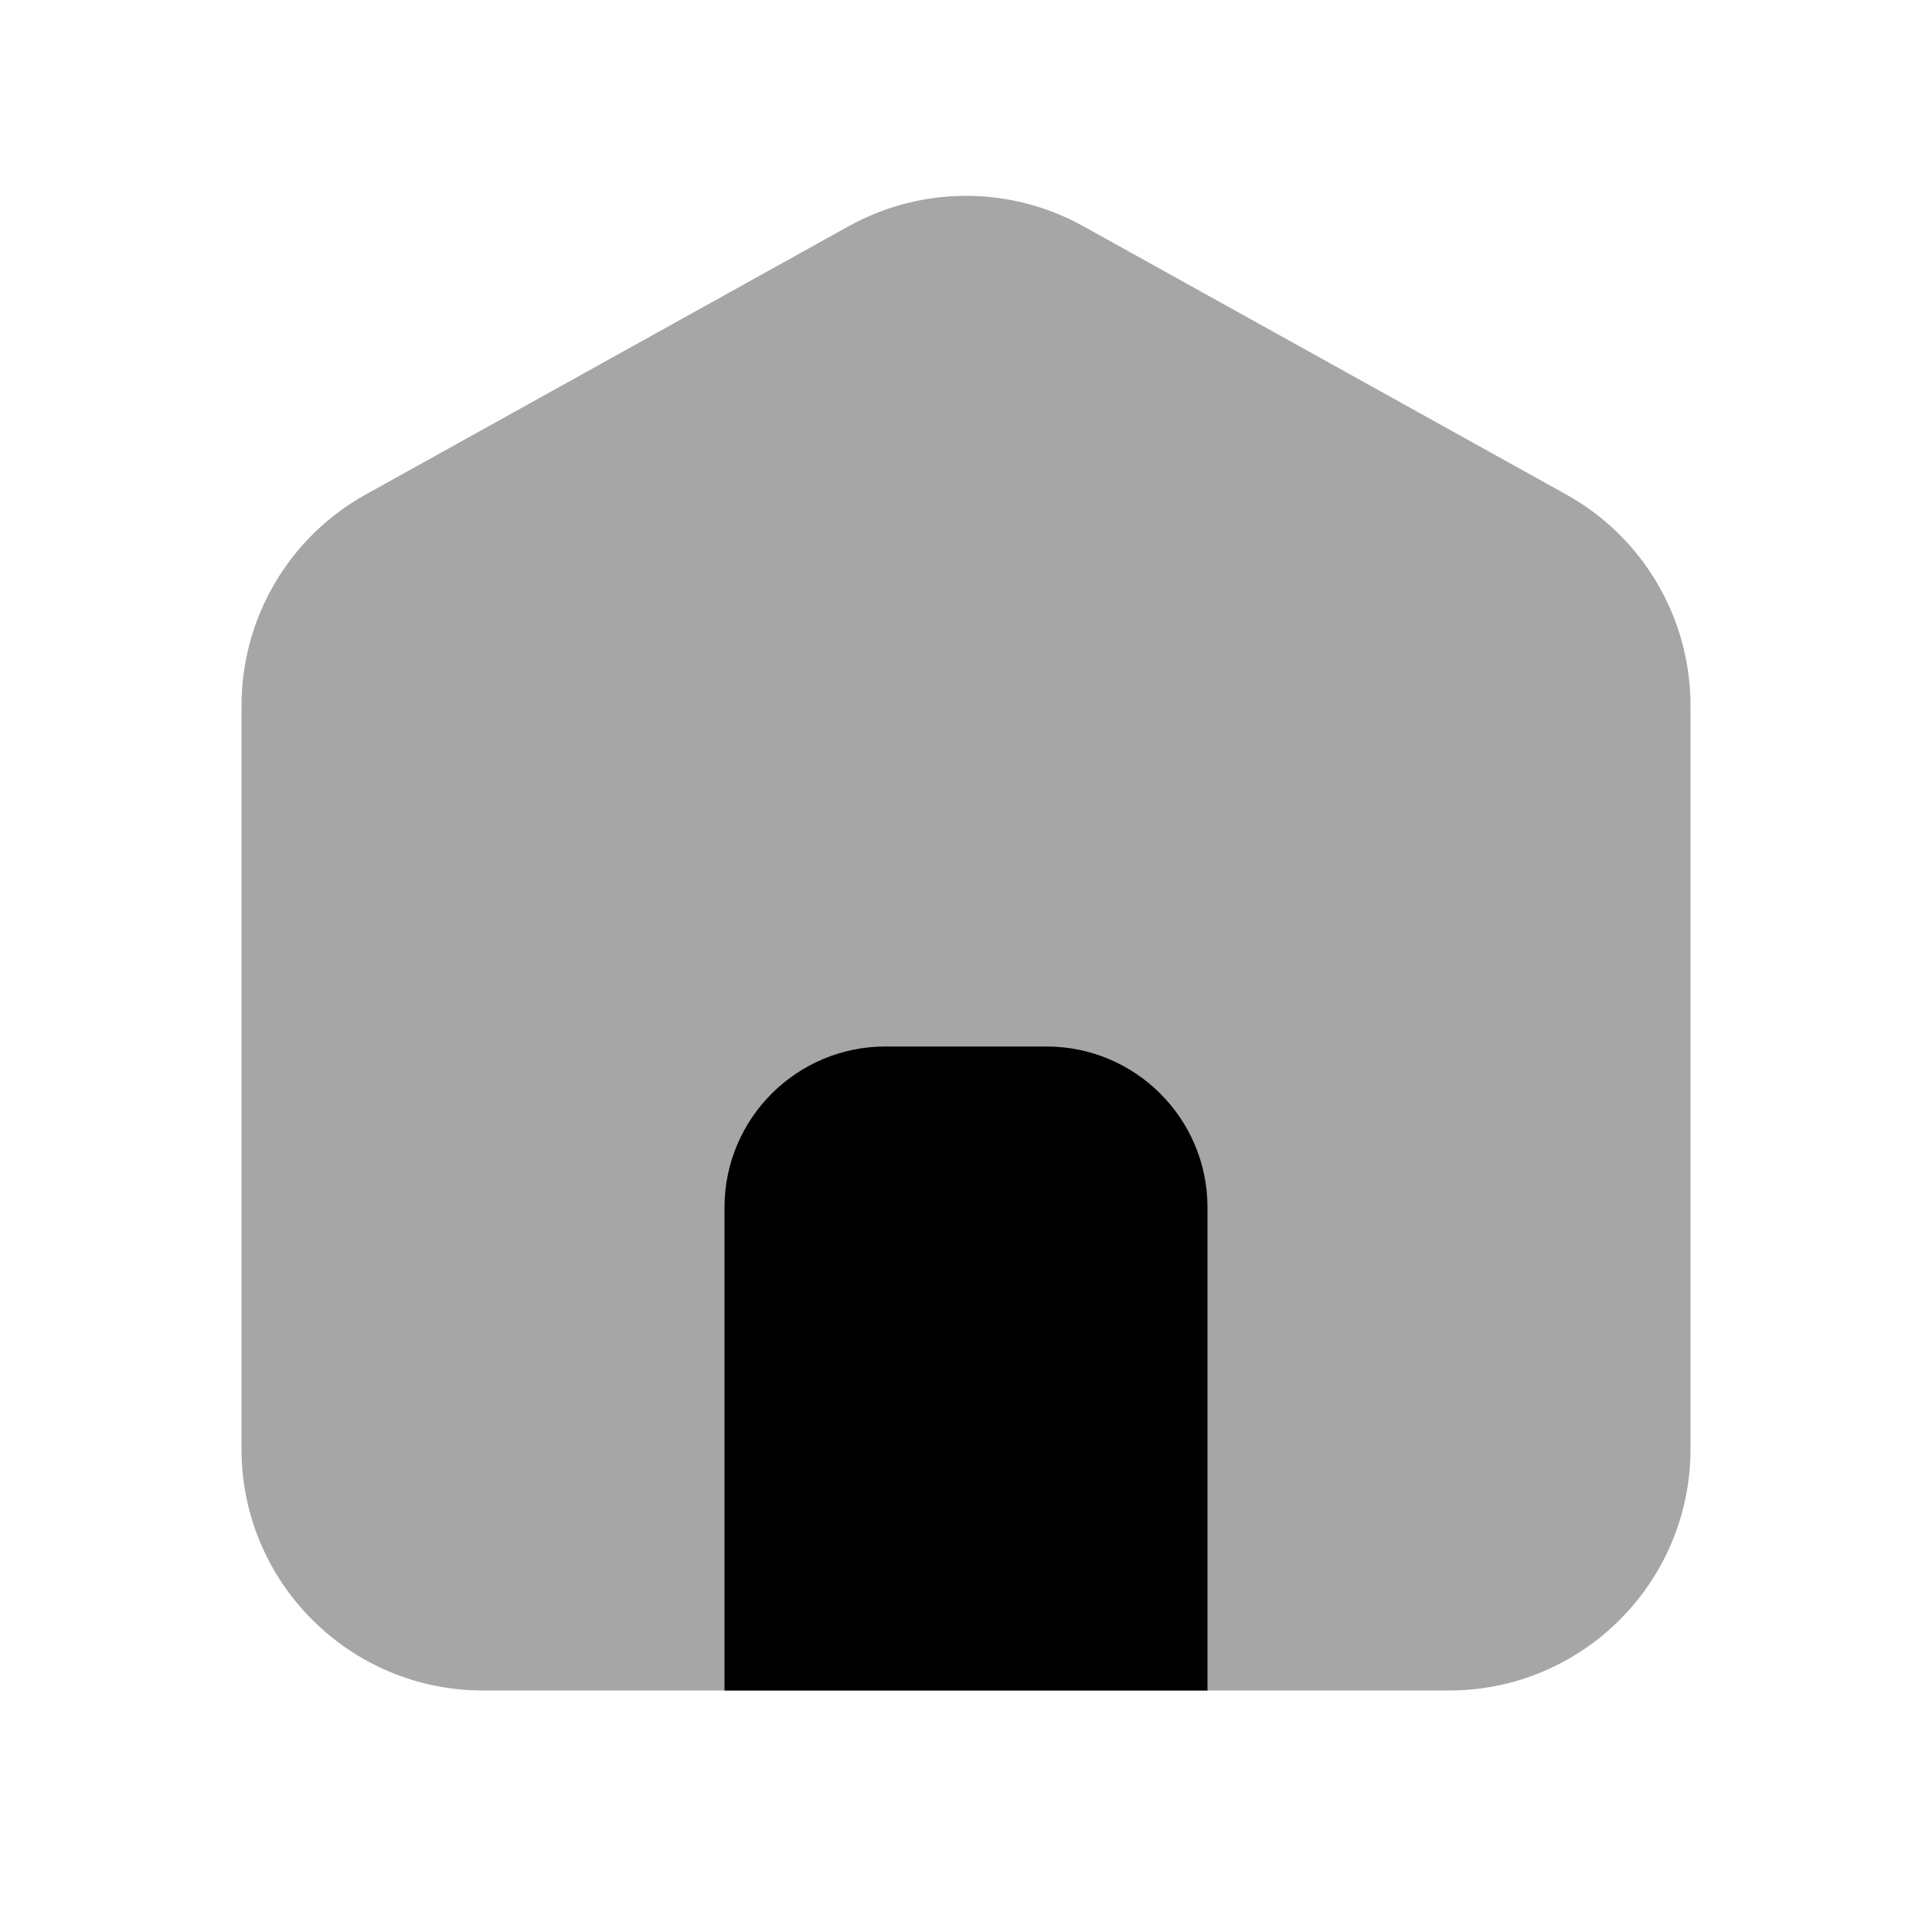
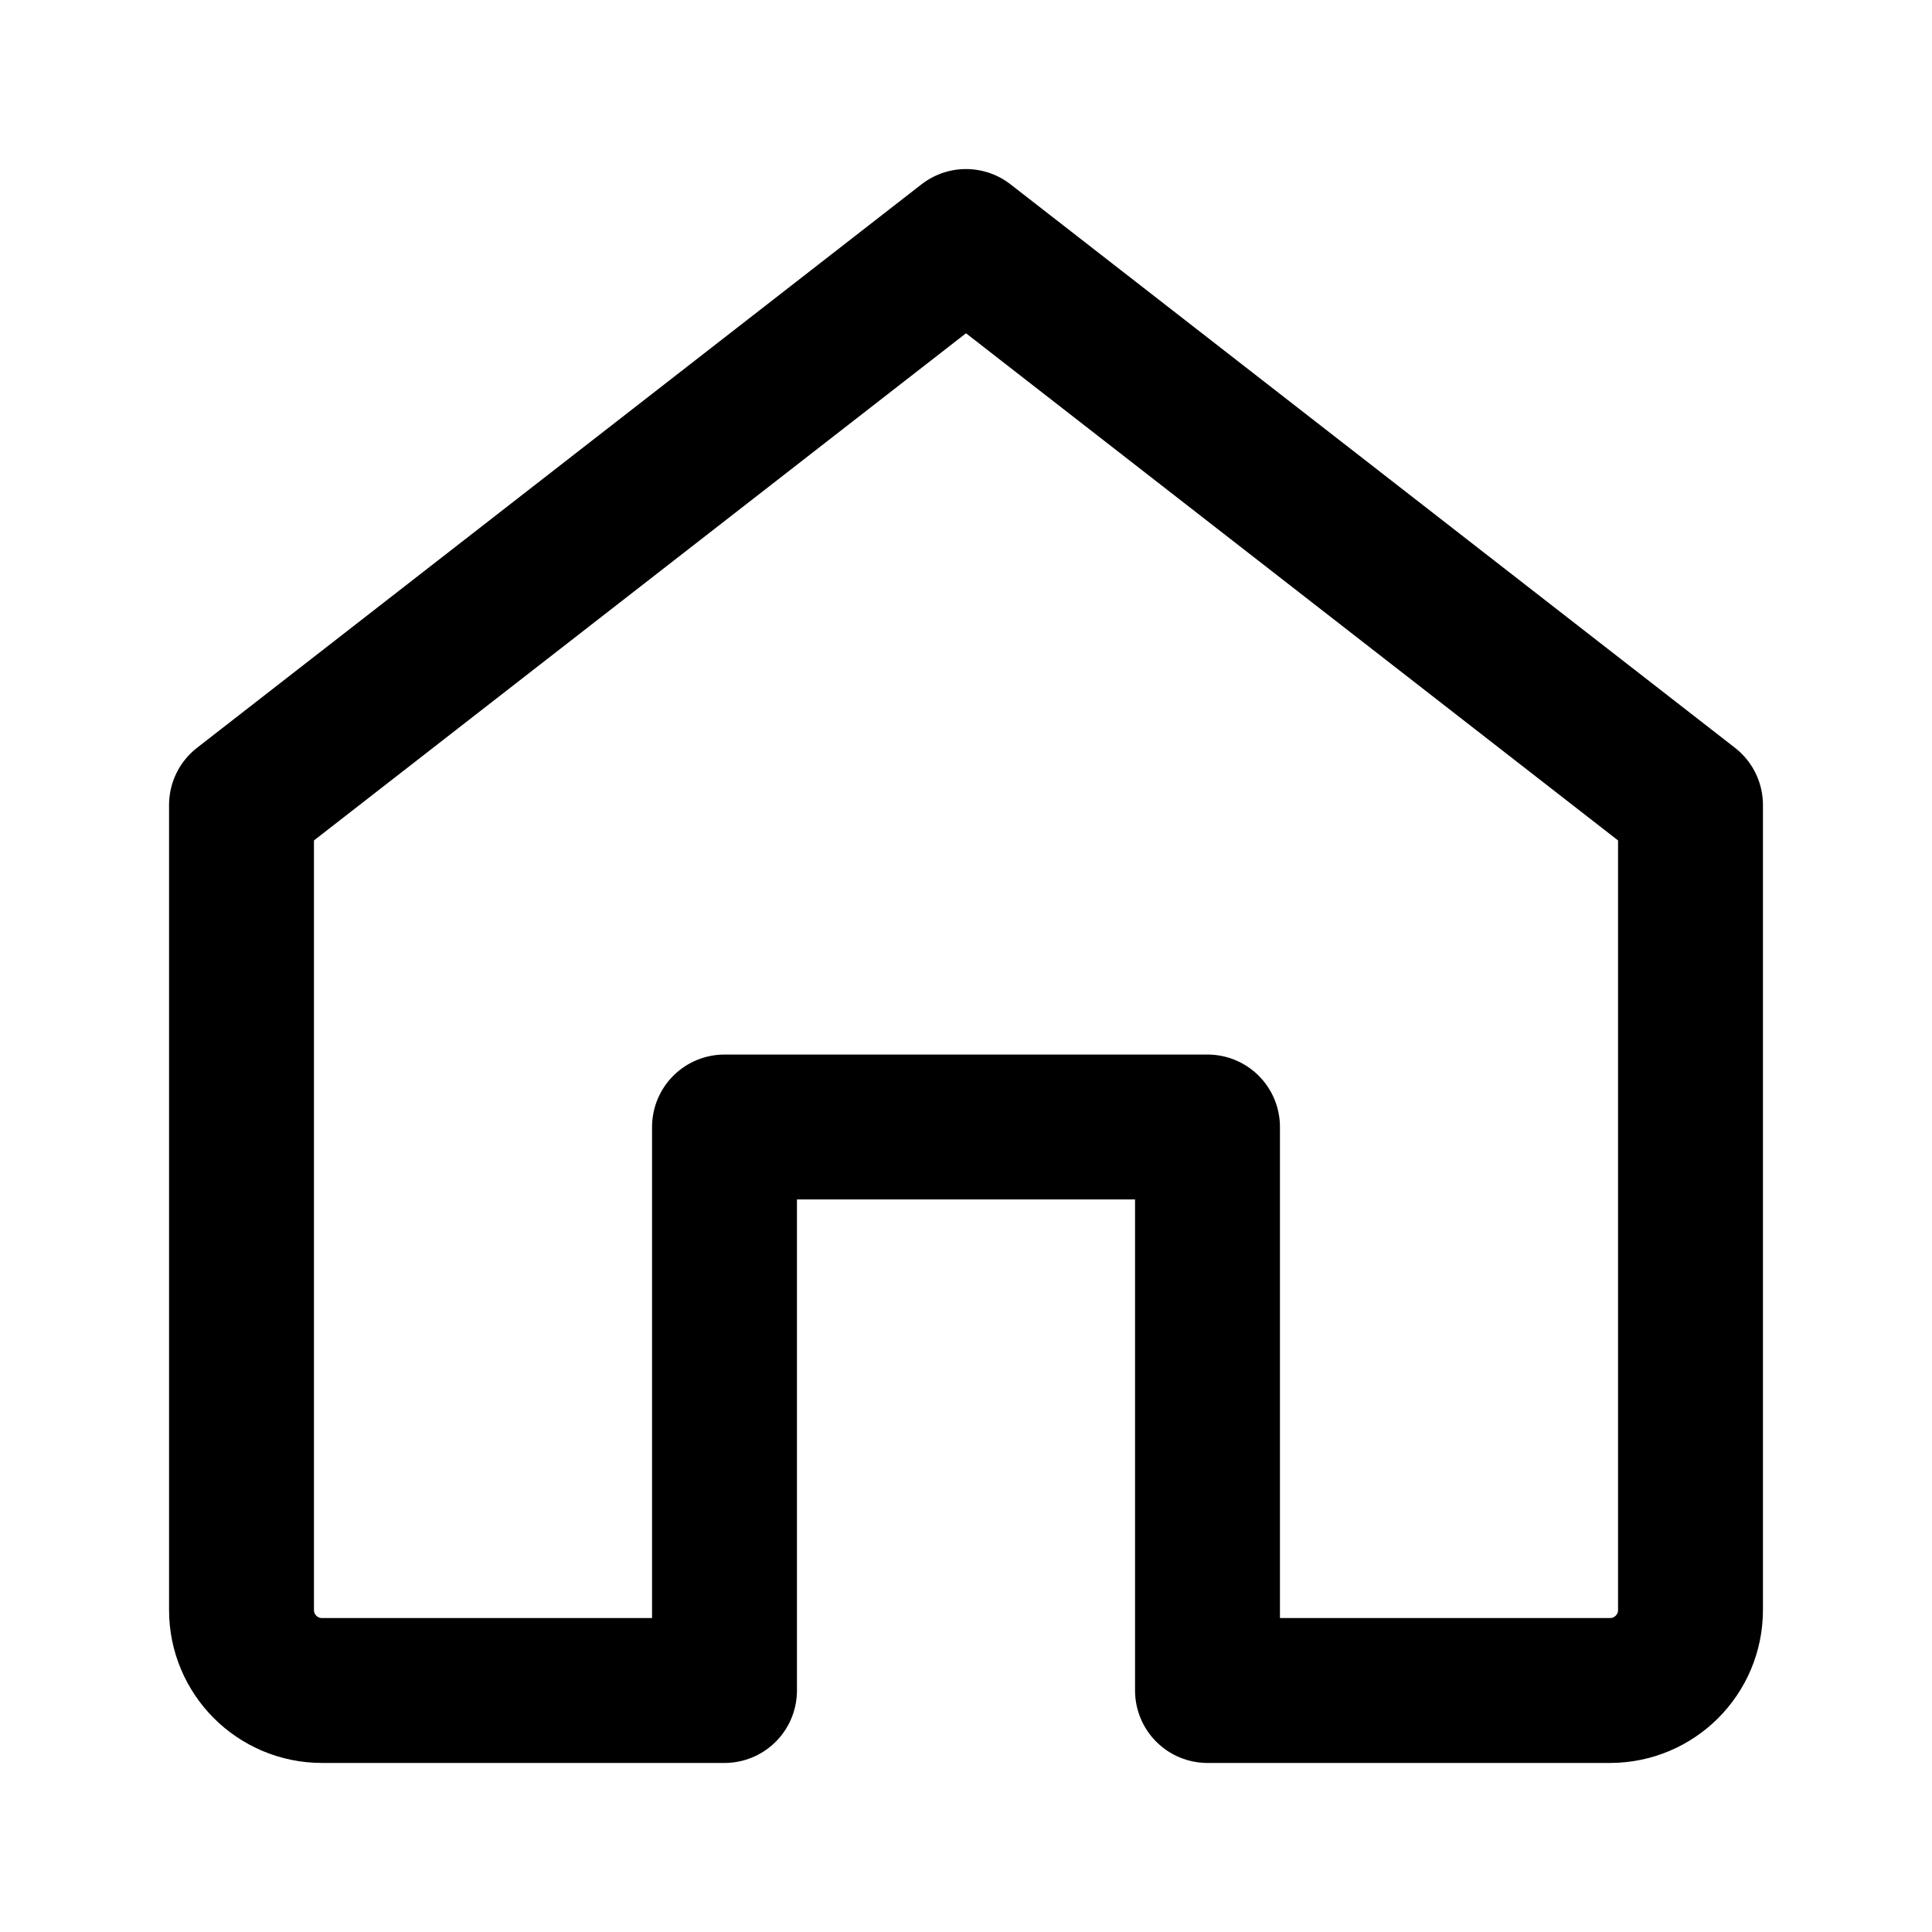
- <svg xmlns="http://www.w3.org/2000/svg" viewBox="0 0 24 24" width="192" height="192">
-   <path d="M18 21H6a3 3 0 01-3-3V8.765a3 3 0 011.543-2.622l6-3.333a3.002 3.002 0 012.914 0l6 3.333A3 3 0 0121 8.765V18a3 3 0 01-3 3z" opacity=".35" fill="currentColor" />
-   <path d="M15 21H9v-6a2 2 0 012-2h2a2 2 0 012 2v6z" fill="currentColor" />
+ <svg xmlns="http://www.w3.org/2000/svg" viewBox="0 0 24 24" fill="none">
+   <path d="m3 10 9-7 9 7v10a1 1 0 0 1-1 1h-5v-7H9v7H4a1 1 0 0 1-1-1Z" stroke="currentColor" stroke-width="1.8" stroke-linejoin="round" />
</svg>
